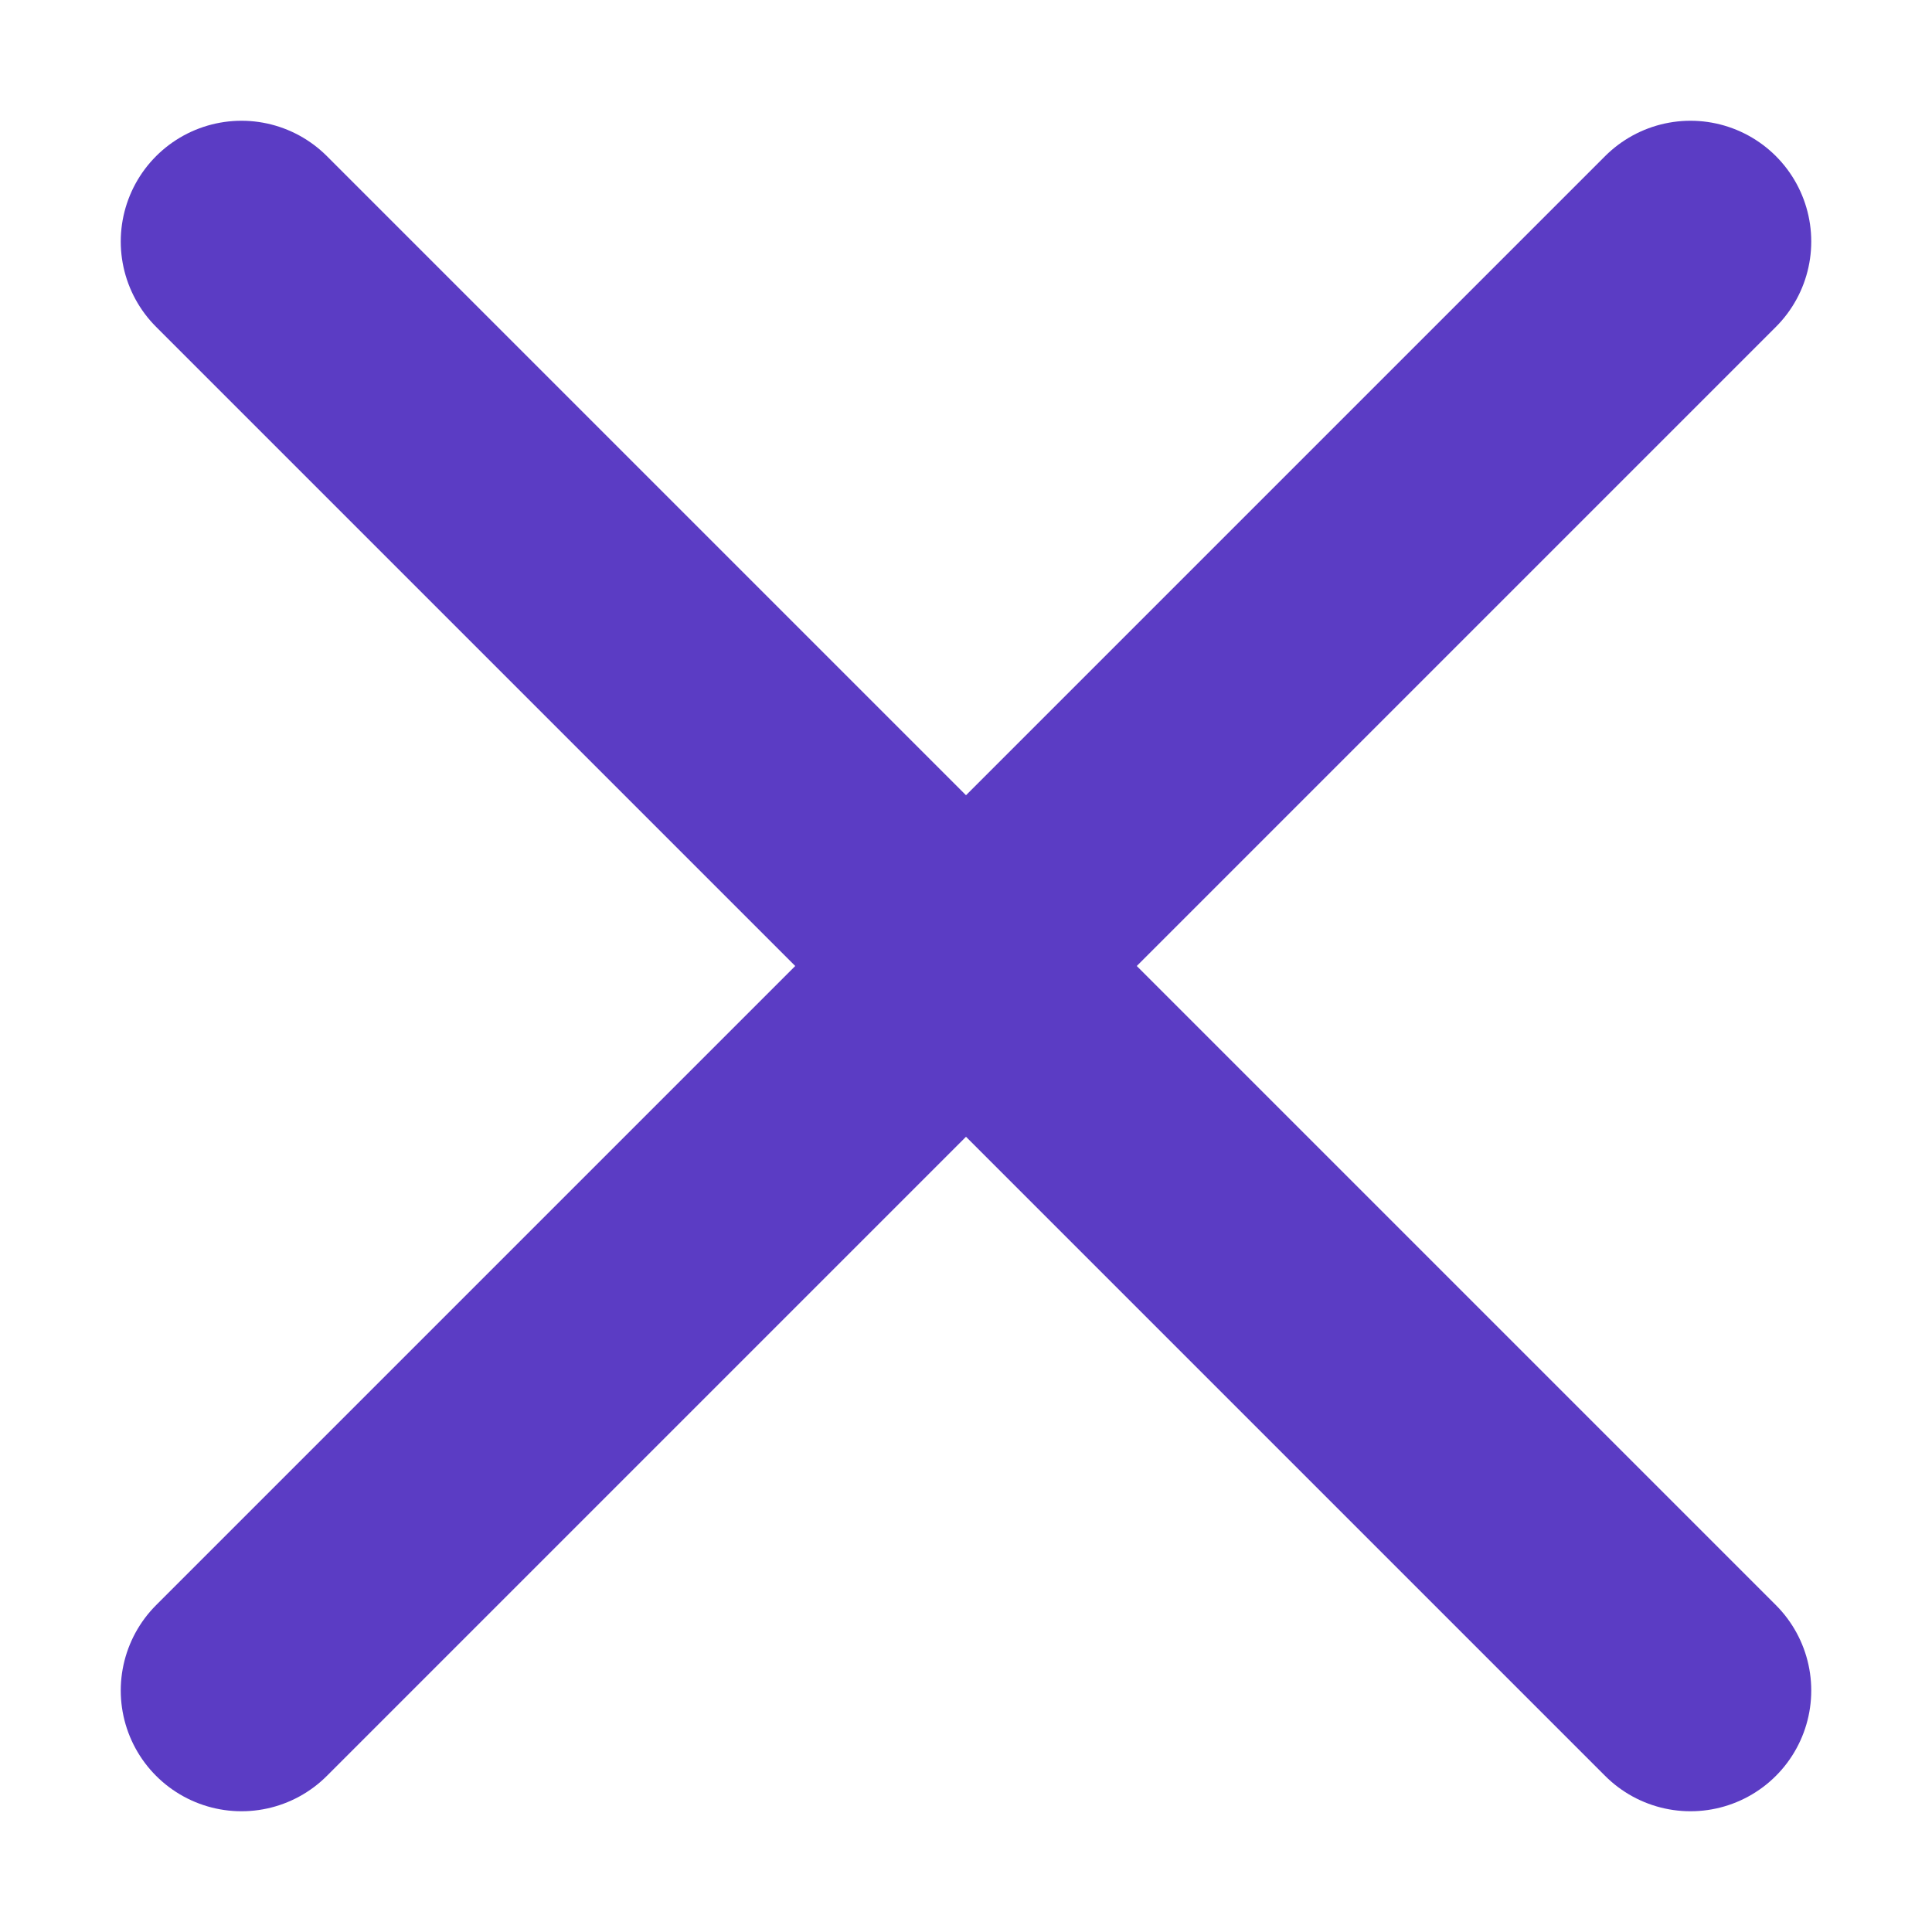
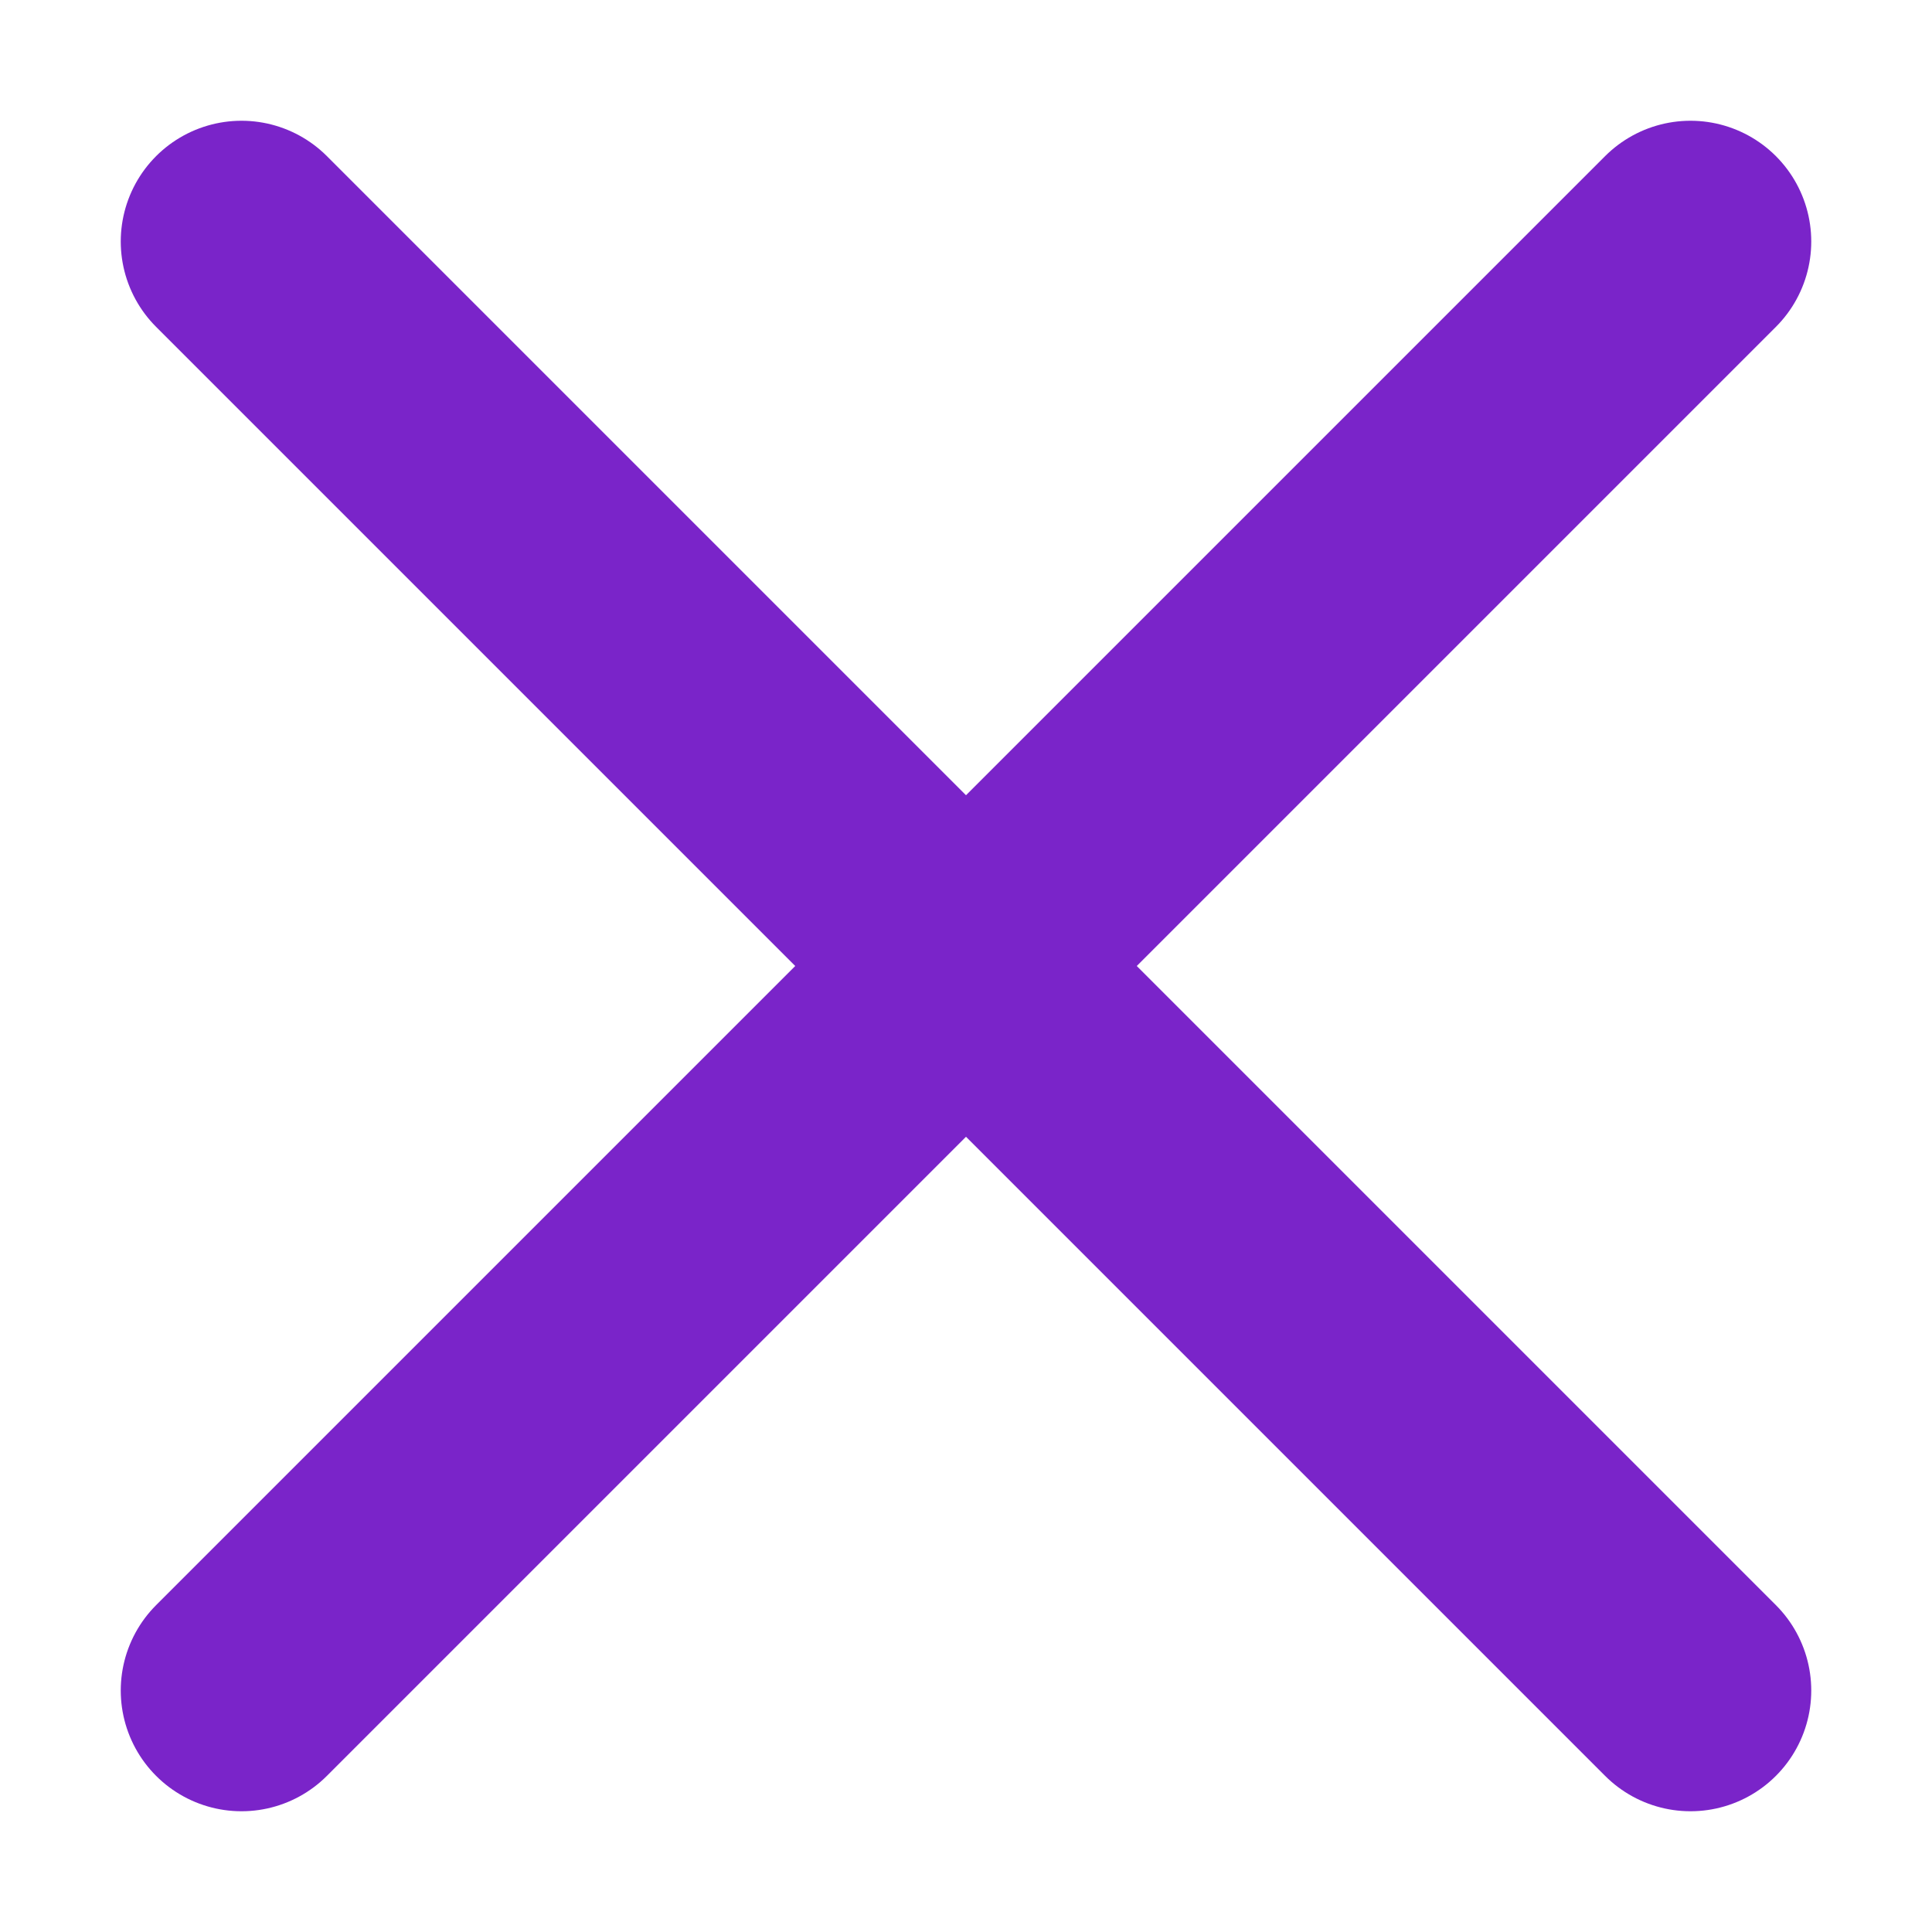
<svg xmlns="http://www.w3.org/2000/svg" version="1.0" id="Layer_1" x="0px" y="0px" viewBox="0 0 16 16" enable-background="new 0 0 16 16" xml:space="preserve">
  <g id="cross">
    <g>
-       <line fill="none" stroke="#5B3CC4" stroke-width="2" stroke-linecap="round" stroke-miterlimit="10" x1="14" y1="2" x2="2" y2="14" />
+       <line fill="none" stroke="#7A24C9" stroke-width="2" stroke-linecap="round" stroke-miterlimit="10" x1="14" y1="2" x2="2" y2="14" />
    </g>
    <g>
-       <line fill="none" stroke="#5B3CC4" stroke-width="2" stroke-linecap="round" stroke-miterlimit="10" x1="2" y1="2" x2="14" y2="14" />
+       <line fill="none" stroke="#7A24C9" stroke-width="2" stroke-linecap="round" stroke-miterlimit="10" x1="2" y1="2" x2="14" y2="14" />
    </g>
  </g>
</svg>
